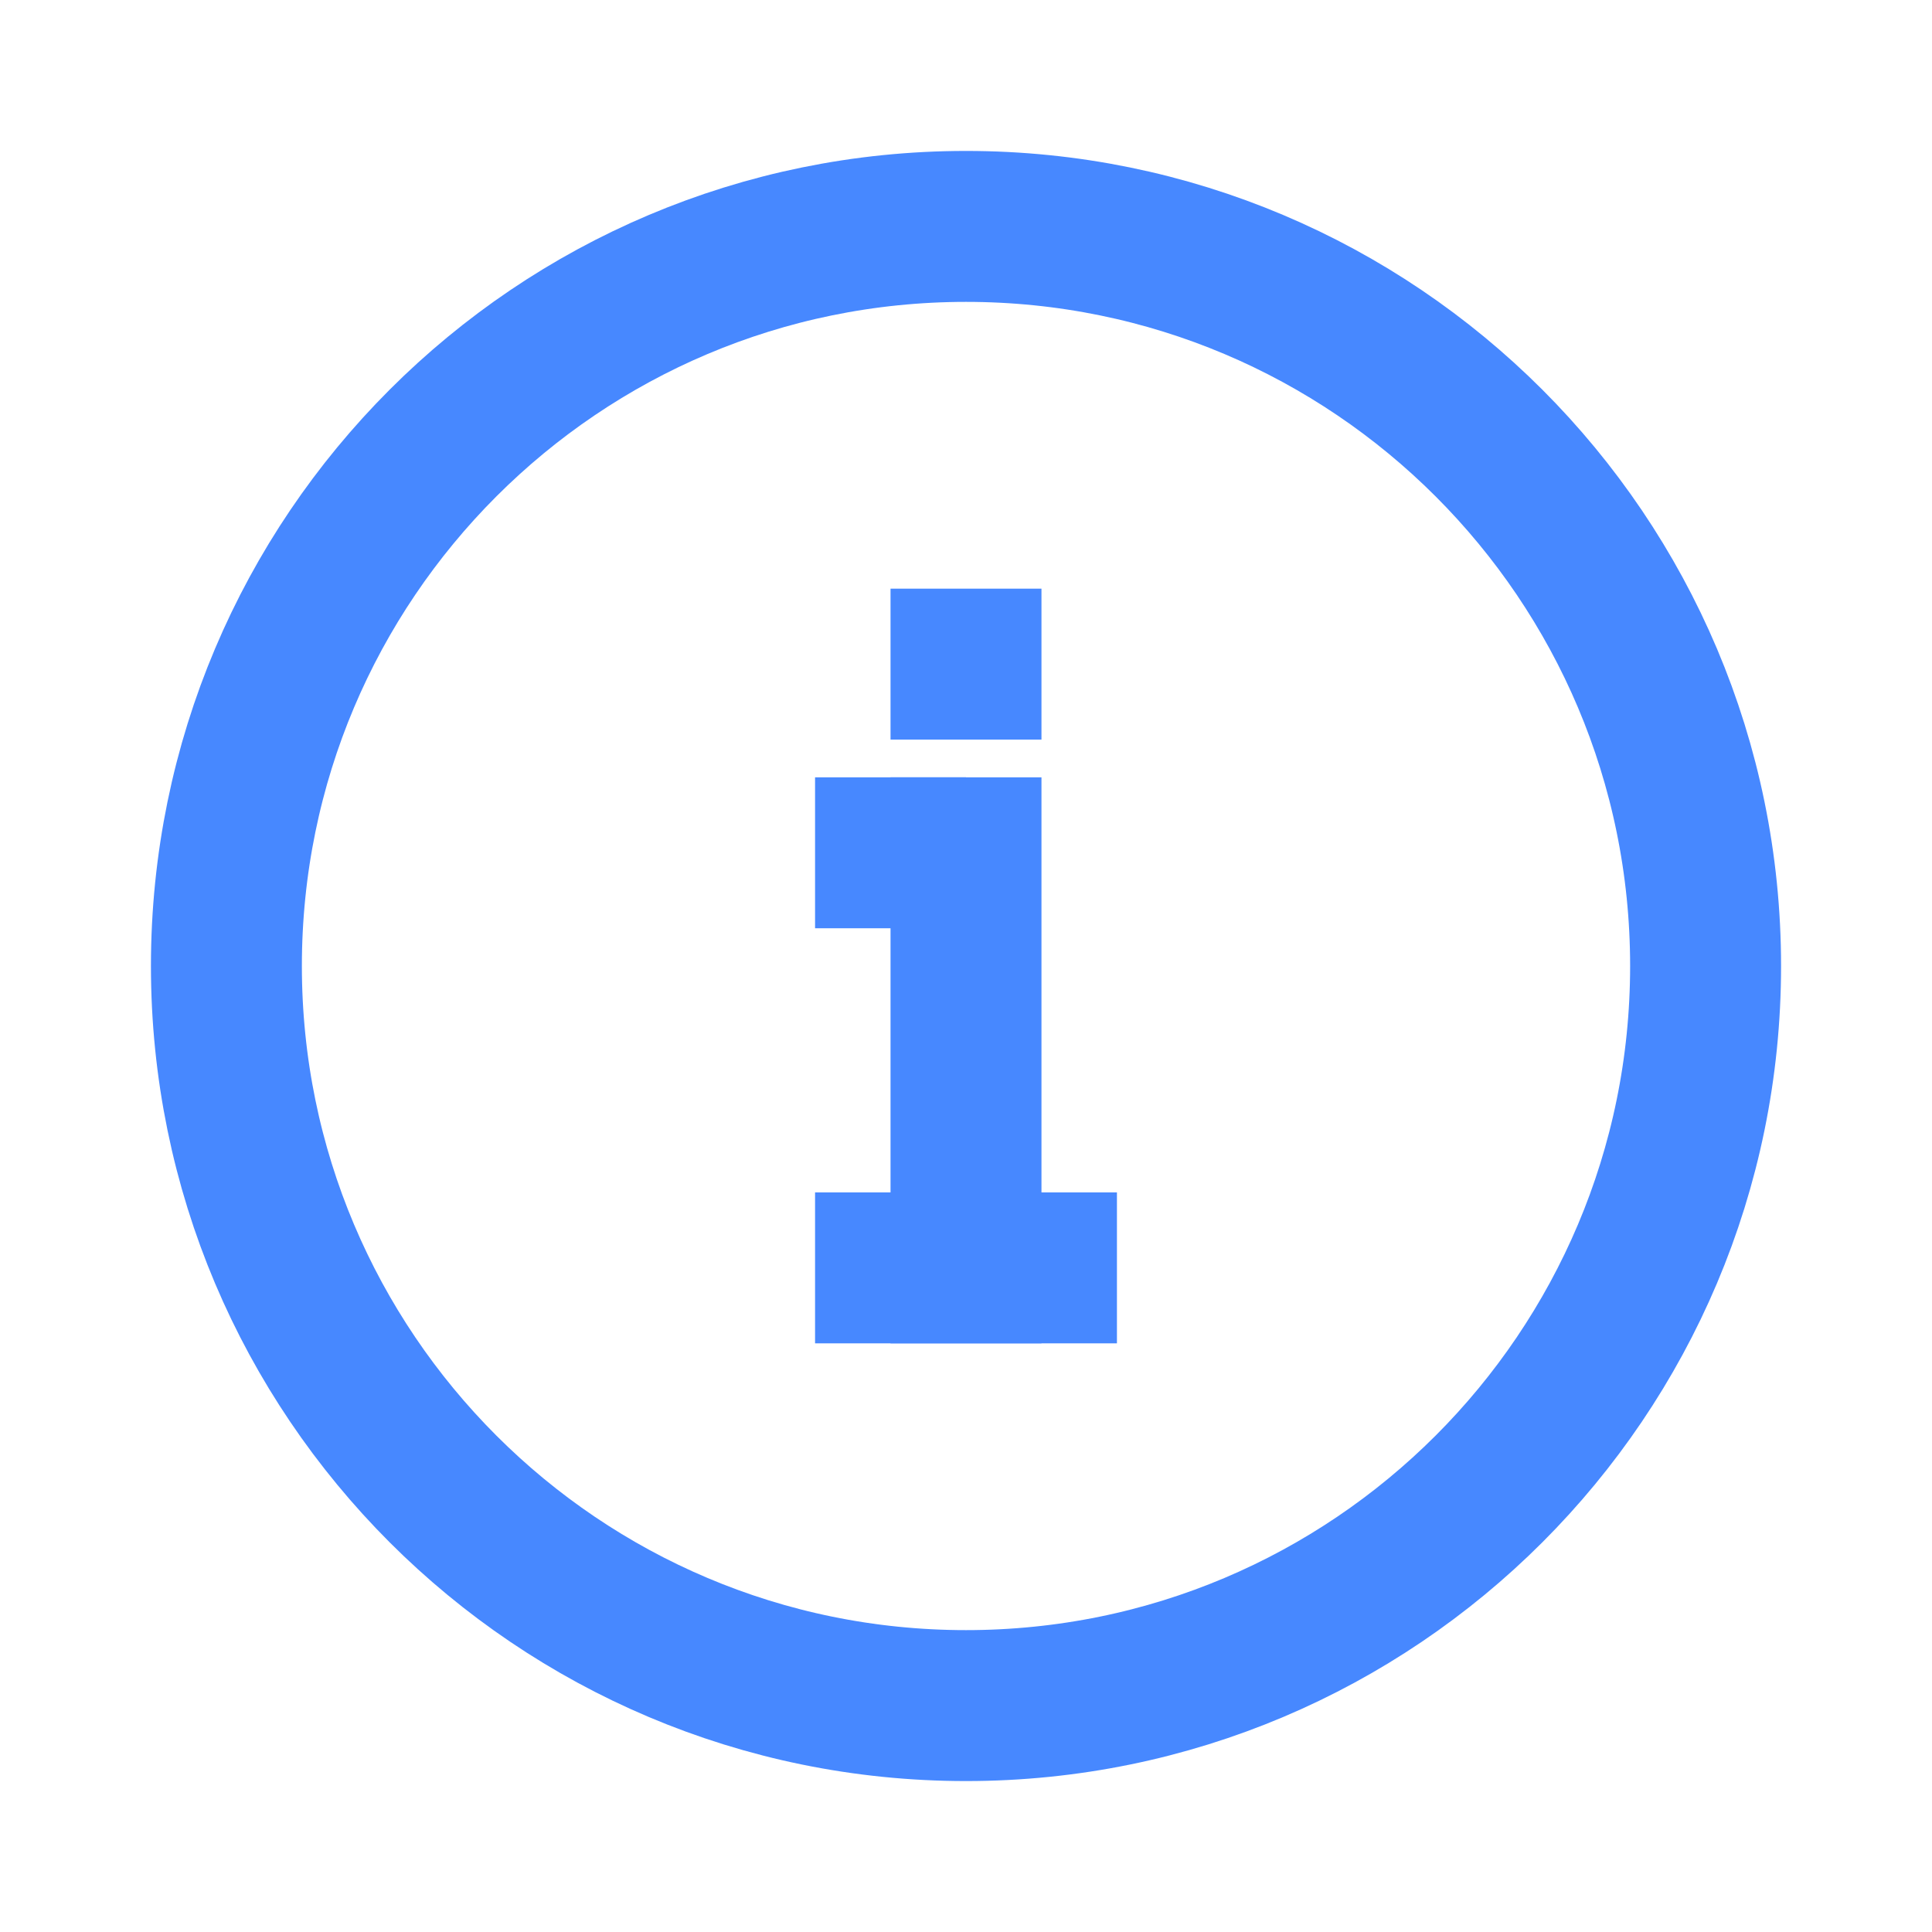
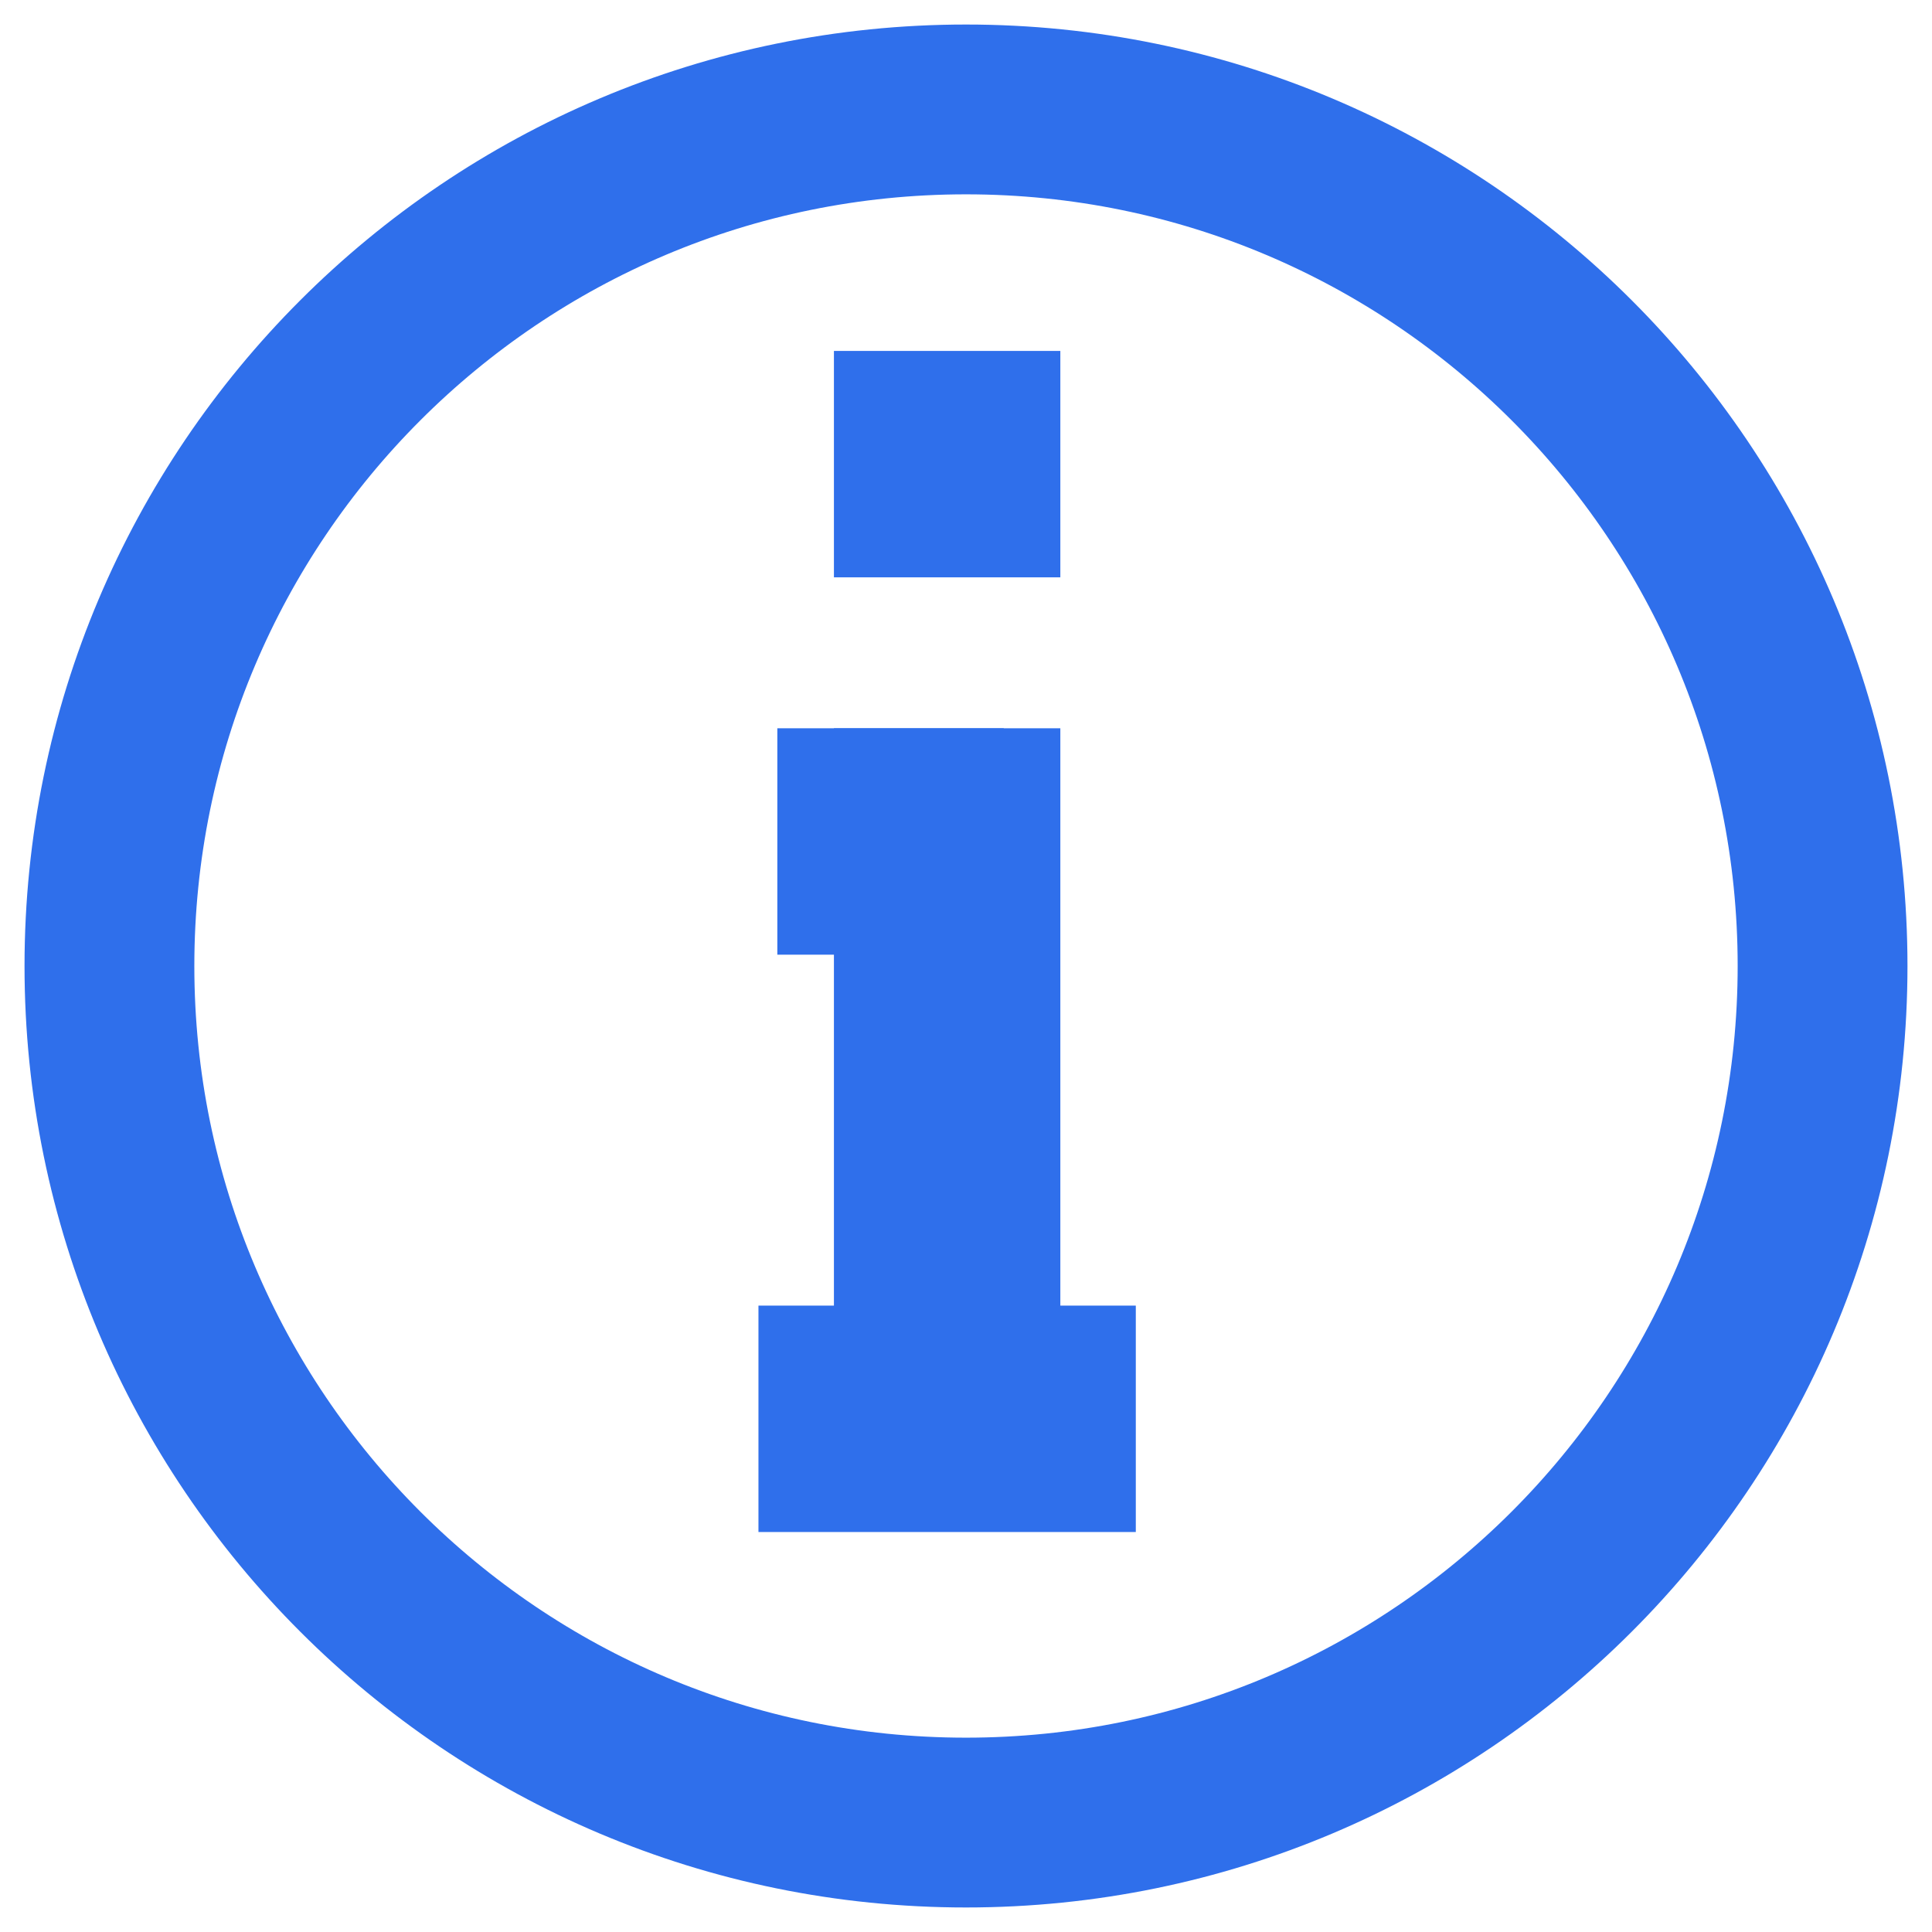
<svg xmlns="http://www.w3.org/2000/svg" viewBox="0 0 512 512" width="512" height="512">
-   <circle cx="256" cy="256" r="196" fill="none" stroke="#4788ff" stroke-width="40" />
-   <rect x="236" y="156" width="40" height="40" fill="#4788ff" />
-   <rect x="236" y="206" width="40" height="150" fill="#4788ff" />
-   <rect x="216" y="316" width="80" height="40" fill="#4788ff" />
-   <rect x="216" y="206" width="40" height="40" fill="#4788ff" />
+   <circle cx="256" cy="256" r="227" fill="none" stroke="#2f6feb" stroke-width="45" />
+   <rect x="221" y="93" width="60" height="60" fill="#2f6feb" />
+   <rect x="221" y="193" width="60" height="207" fill="#2f6feb" />
+   <rect x="201" y="346" width="100" height="60" fill="#2f6feb" />
+   <rect x="206" y="193" width="60" height="60" fill="#2f6feb" />
</svg>
